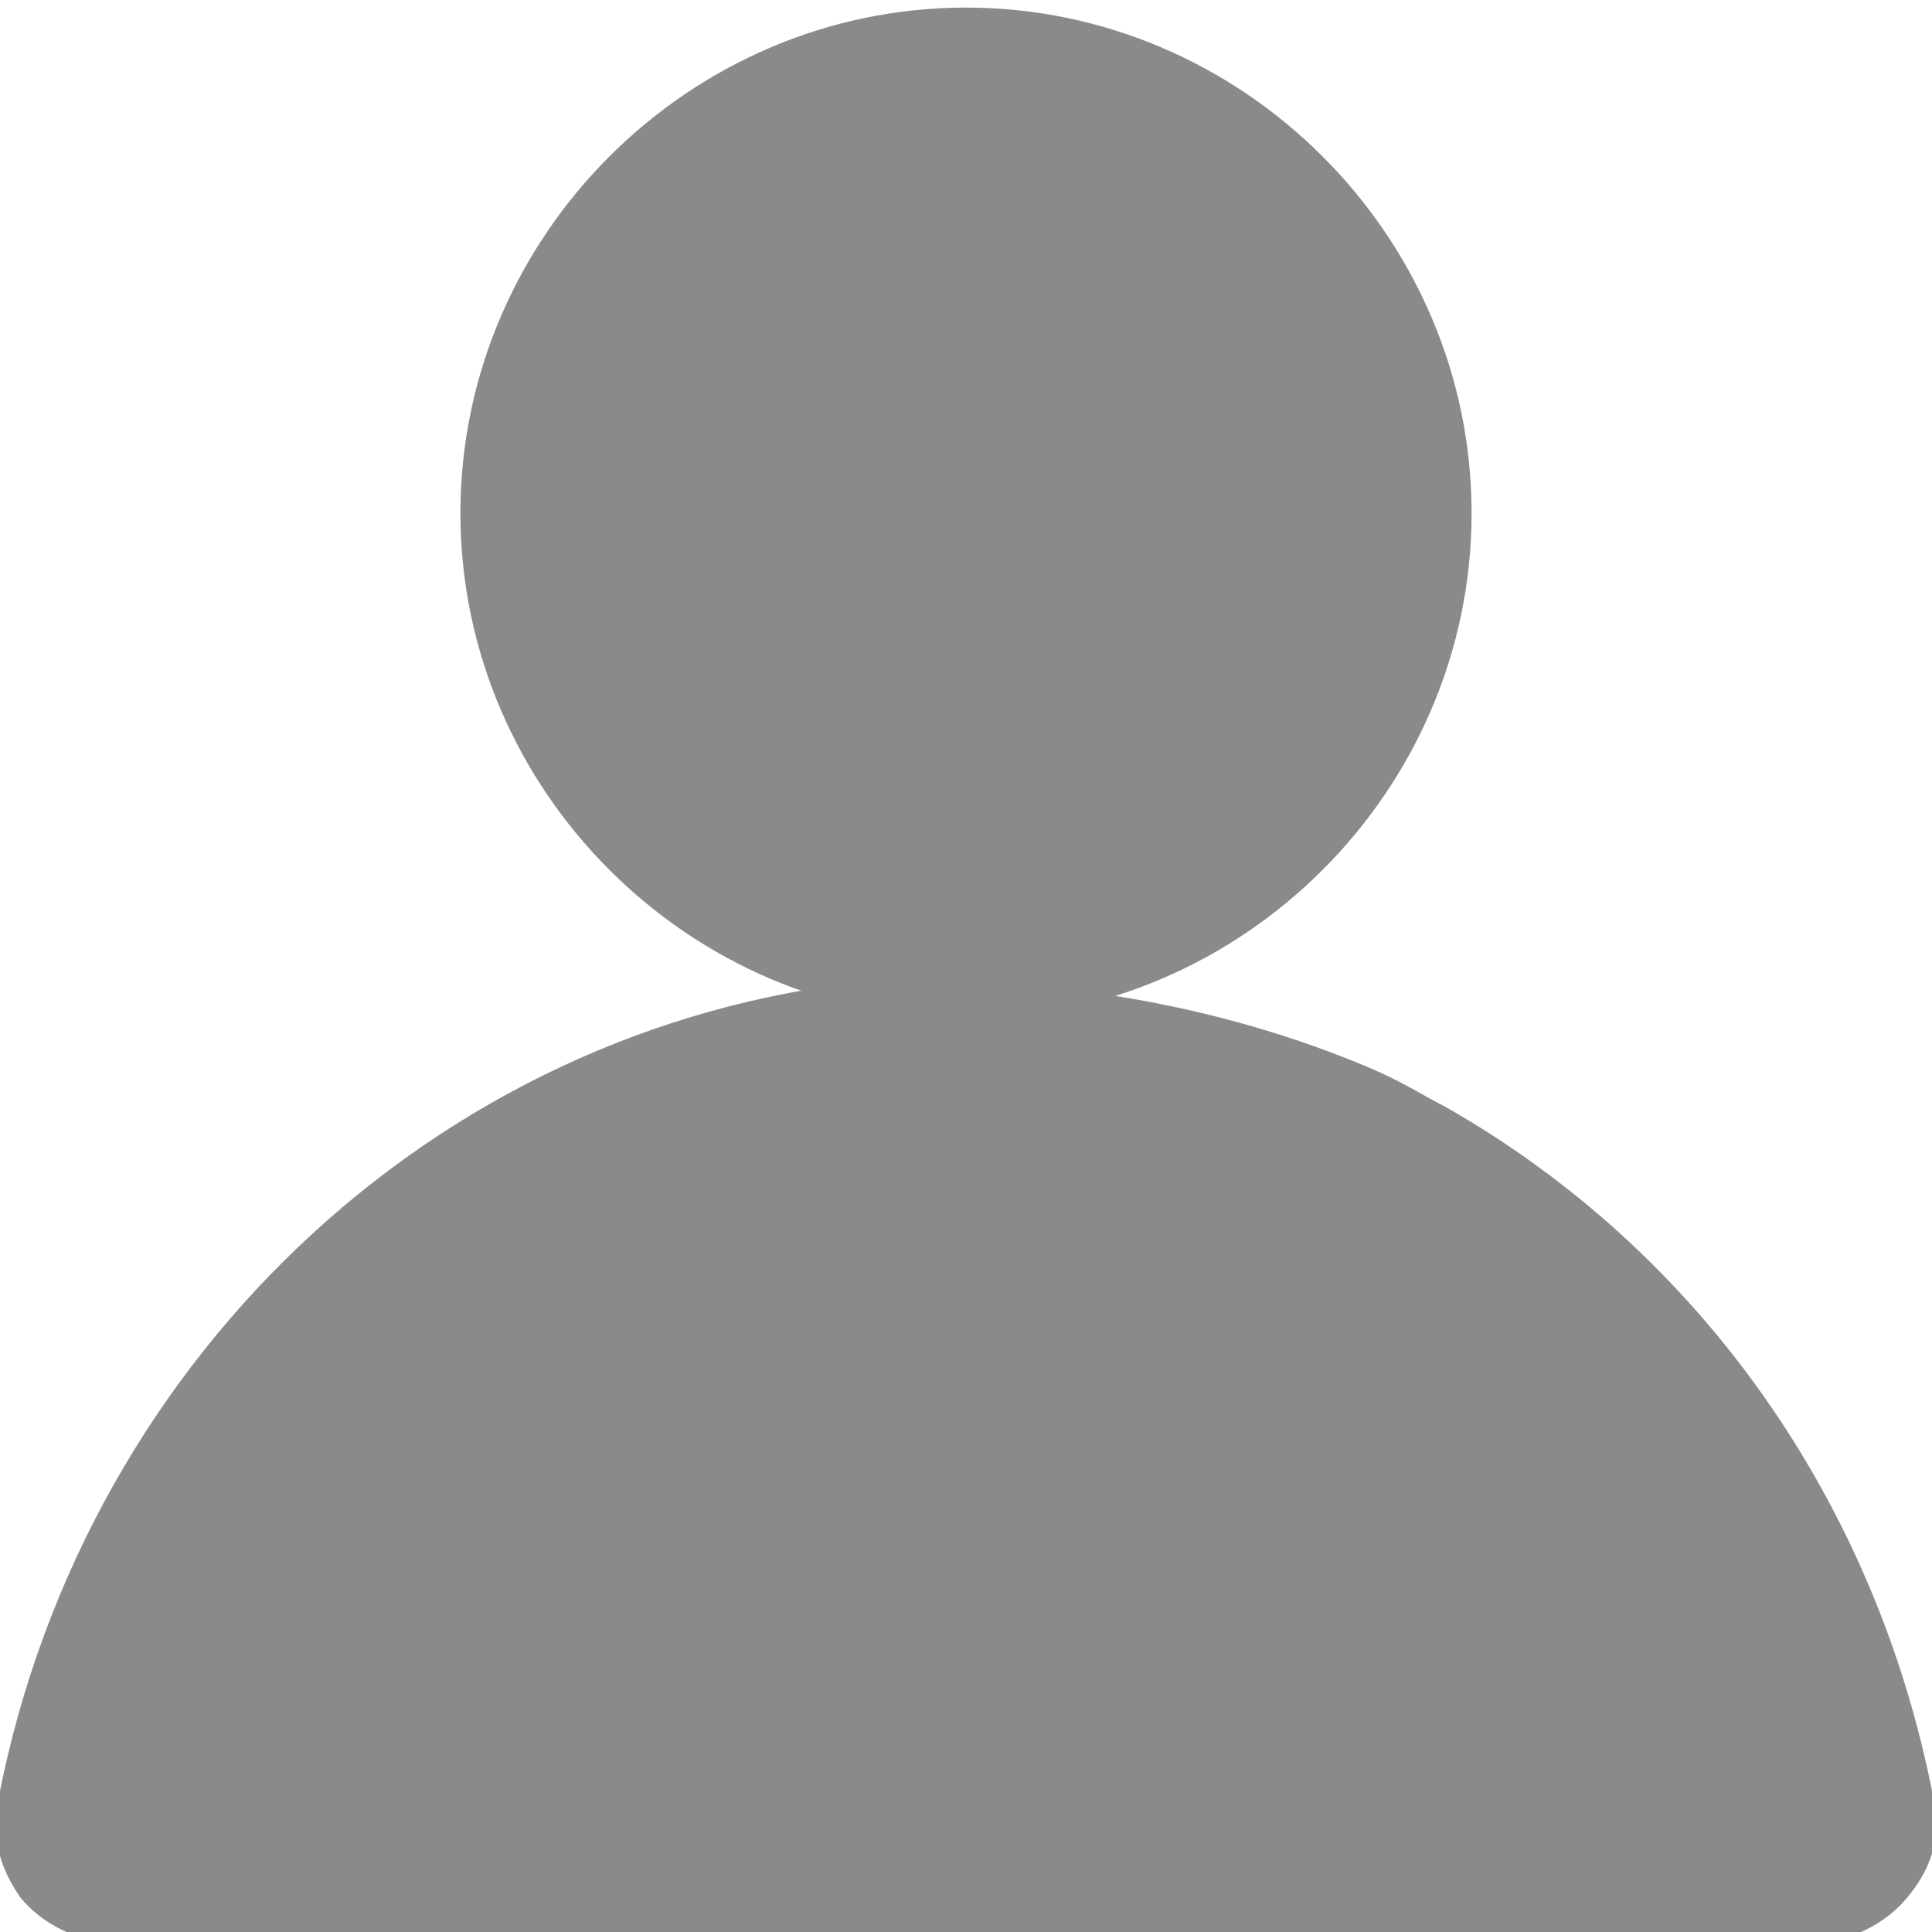
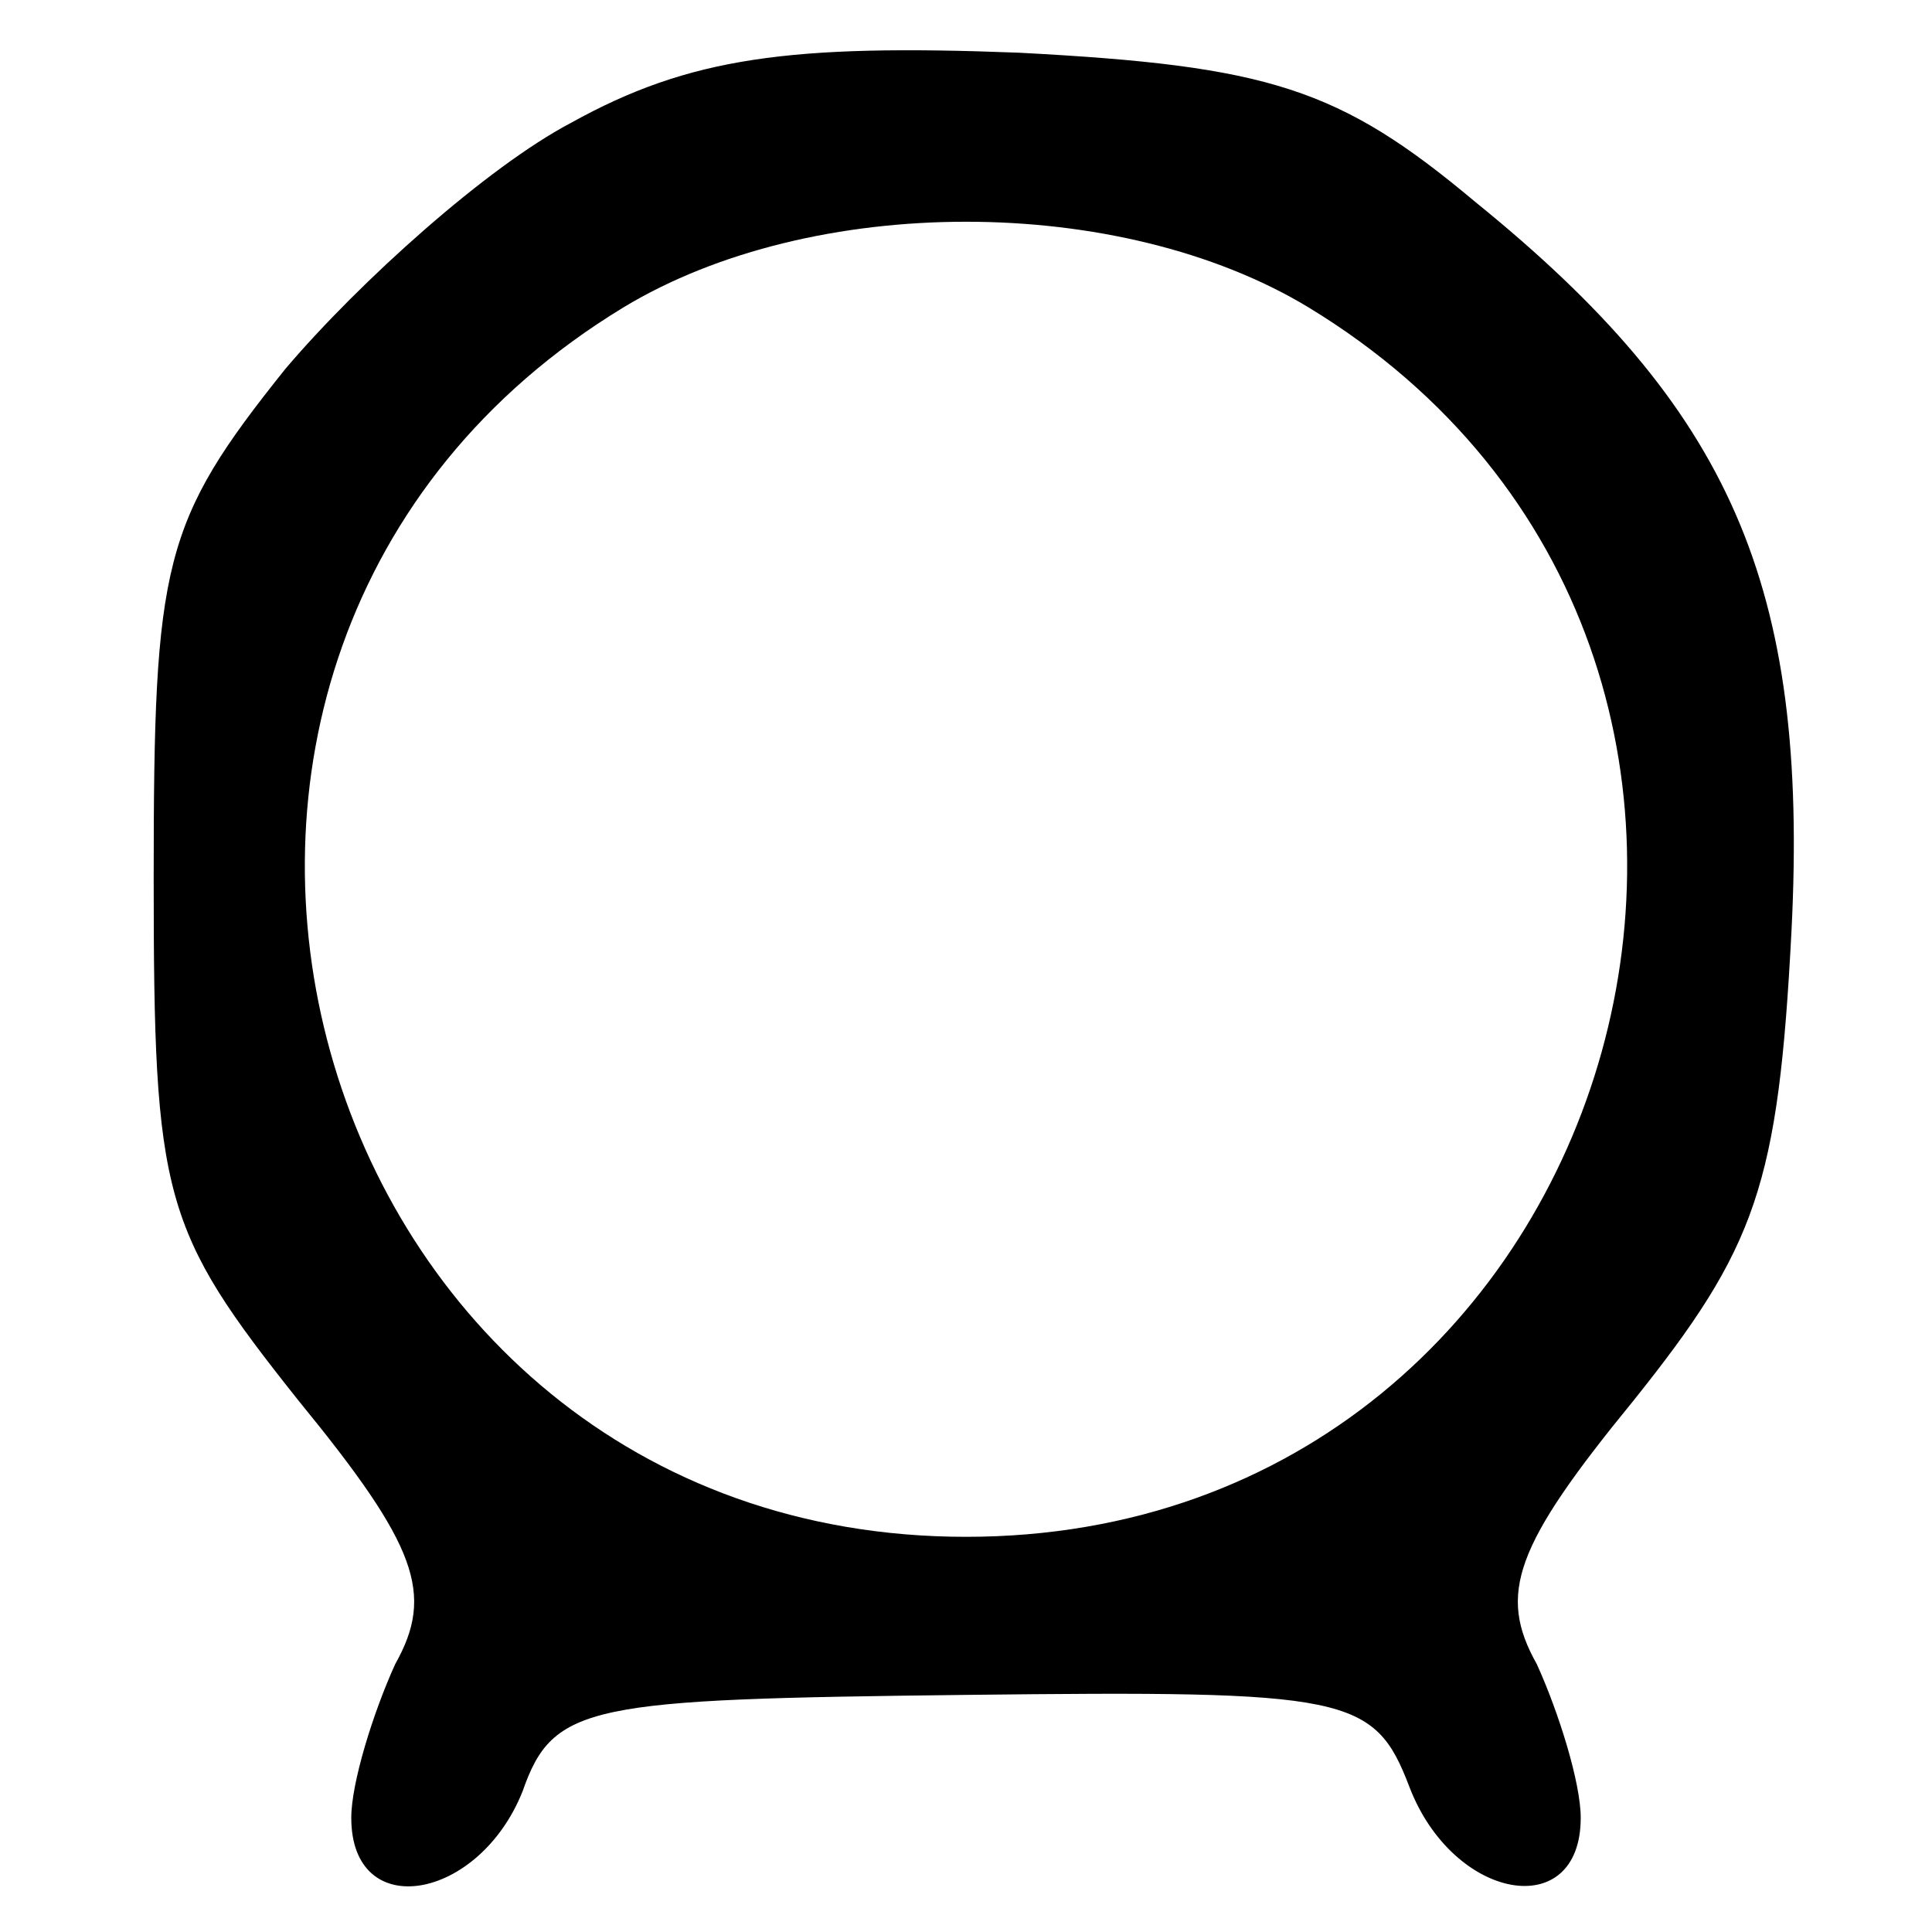
- <svg xmlns="http://www.w3.org/2000/svg" t="1607069867956" class="icon" viewBox="0 0 1024 1024" version="1.1" p-id="4047" width="32" height="32">
-   <defs>
-     <style type="text/css" />
-   </defs>
-   <path d="M961.723 1029.297H59.947c-18.641 0-37.283-9.321-48.934-23.302-11.651-16.311-16.311-34.953-11.651-53.594 46.603-237.677 240.007-414.77 473.024-433.411 78.061 0 162.529 9.903 246.998 44.273 24.467 9.903 32.622 16.311 46.603 23.302 135.15 76.896 228.357 209.715 258.649 365.837 4.66 18.641 0 37.283-13.981 53.594-11.651 13.981-30.292 23.302-48.934 23.302z" fill="#8a8a8a" p-id="4048" />
-   <path d="M61.112 991.432c-7.573 0-14.564-2.913-18.641-8.156-0.583-0.583-0.583-1.165-1.165-1.748-5.825-5.825-6.408-15.729-5.243-21.554 43.108-221.366 224.279-387.391 440.984-403.119h17.476c104.275 0 204.472 32.622 253.406 63.497C876.089 697.248 961.723 817.835 988.52 959.975c1.165 8.156-0.583 15.729-6.408 23.302-4.078 5.243-11.068 8.156-18.641 8.156H61.112z" fill="#8a8a8a" p-id="4049" />
-   <path d="M494.524 570.837c101.362 0 198.647 31.457 245.833 61.167h0.583c124.664 73.983 207.385 191.074 233.017 329.719 0.583 2.913 0.583 6.991-4.078 12.233-0.583 1.165-3.495 2.33-6.991 2.33H61.112c-3.495 0-6.408-1.165-6.991-2.33-0.583-1.165-1.748-2.33-2.913-2.913-1.165-1.165-2.33-4.66-1.165-8.738 41.943-214.958 217.288-375.74 427.586-391.468 5.243 0.583 11.068 0 16.894 0m0-29.127c-5.825 0-12.233 0-18.059 0.583C252.769 558.603 66.355 728.706 22.082 957.062c-2.33 11.651 0 25.632 9.321 34.953 6.991 9.321 18.641 13.981 30.292 13.981H963.47c11.651 0 23.302-4.66 30.292-13.981 6.991-9.321 11.651-20.972 9.321-34.953-27.962-149.131-116.508-271.465-246.998-349.525-49.516-30.875-150.878-65.827-261.561-65.827zM512 539.962c-146.801 0-267.969-121.169-267.969-267.969S365.199 4.023 512 4.023s267.969 121.169 267.969 267.969S658.801 539.962 512 539.962z" fill="#8a8a8a" p-id="4050" />
-   <path d="M512 502.097c-126.994 0-230.104-103.11-230.104-230.104S385.006 41.888 512 41.888s230.104 103.11 230.104 230.104-103.11 230.104-230.104 230.104z" fill="#8a8a8a" p-id="4051" />
-   <path d="M512 56.452c118.839 0 215.541 96.702 215.541 215.541S630.839 487.533 512 487.533s-215.541-96.702-215.541-215.541 96.702-215.541 215.541-215.541m0-29.127c-135.15 0-244.668 109.518-244.668 244.668s109.518 244.668 244.668 244.668 244.668-109.518 244.668-244.668S647.15 27.325 512 27.325z" fill="#8a8a8a" p-id="4052" />
+ <svg xmlns="http://www.w3.org/2000/svg" version="1.0" width="44pt" height="44pt" viewBox="0 0 44 44" preserveAspectRatio="xMidYMid meet">
+   <g transform="translate(0,44) scale(0.1,-0.1)" fill="#000000" stroke="none">
+     <path d="M130 412 c-19 -10 -48 -36 -65 -56 -28 -35 -30 -44 -30 -116 0 -73 2 -80 33 -119 27 -33 31 -44 22 -60 -5 -11 -10 -27 -10 -35 0 -24 29 -19 39 6 7 20 15 21 101 22 87 1 93 0 101 -21 10 -26 39 -31 39 -7 0 8 -5 24 -10 35 -9 16 -5 27 22 60 28 35 33 49 36 107 4 79 -14 119 -72 166 -31 26 -47 31 -104 34 -52 2 -75 -1 -102 -16z m168 -42 c130 -79 74 -280 -78 -280 -152 0 -208 201 -78 280 43 26 113 26 156 0z" />
+   </g>
</svg>
